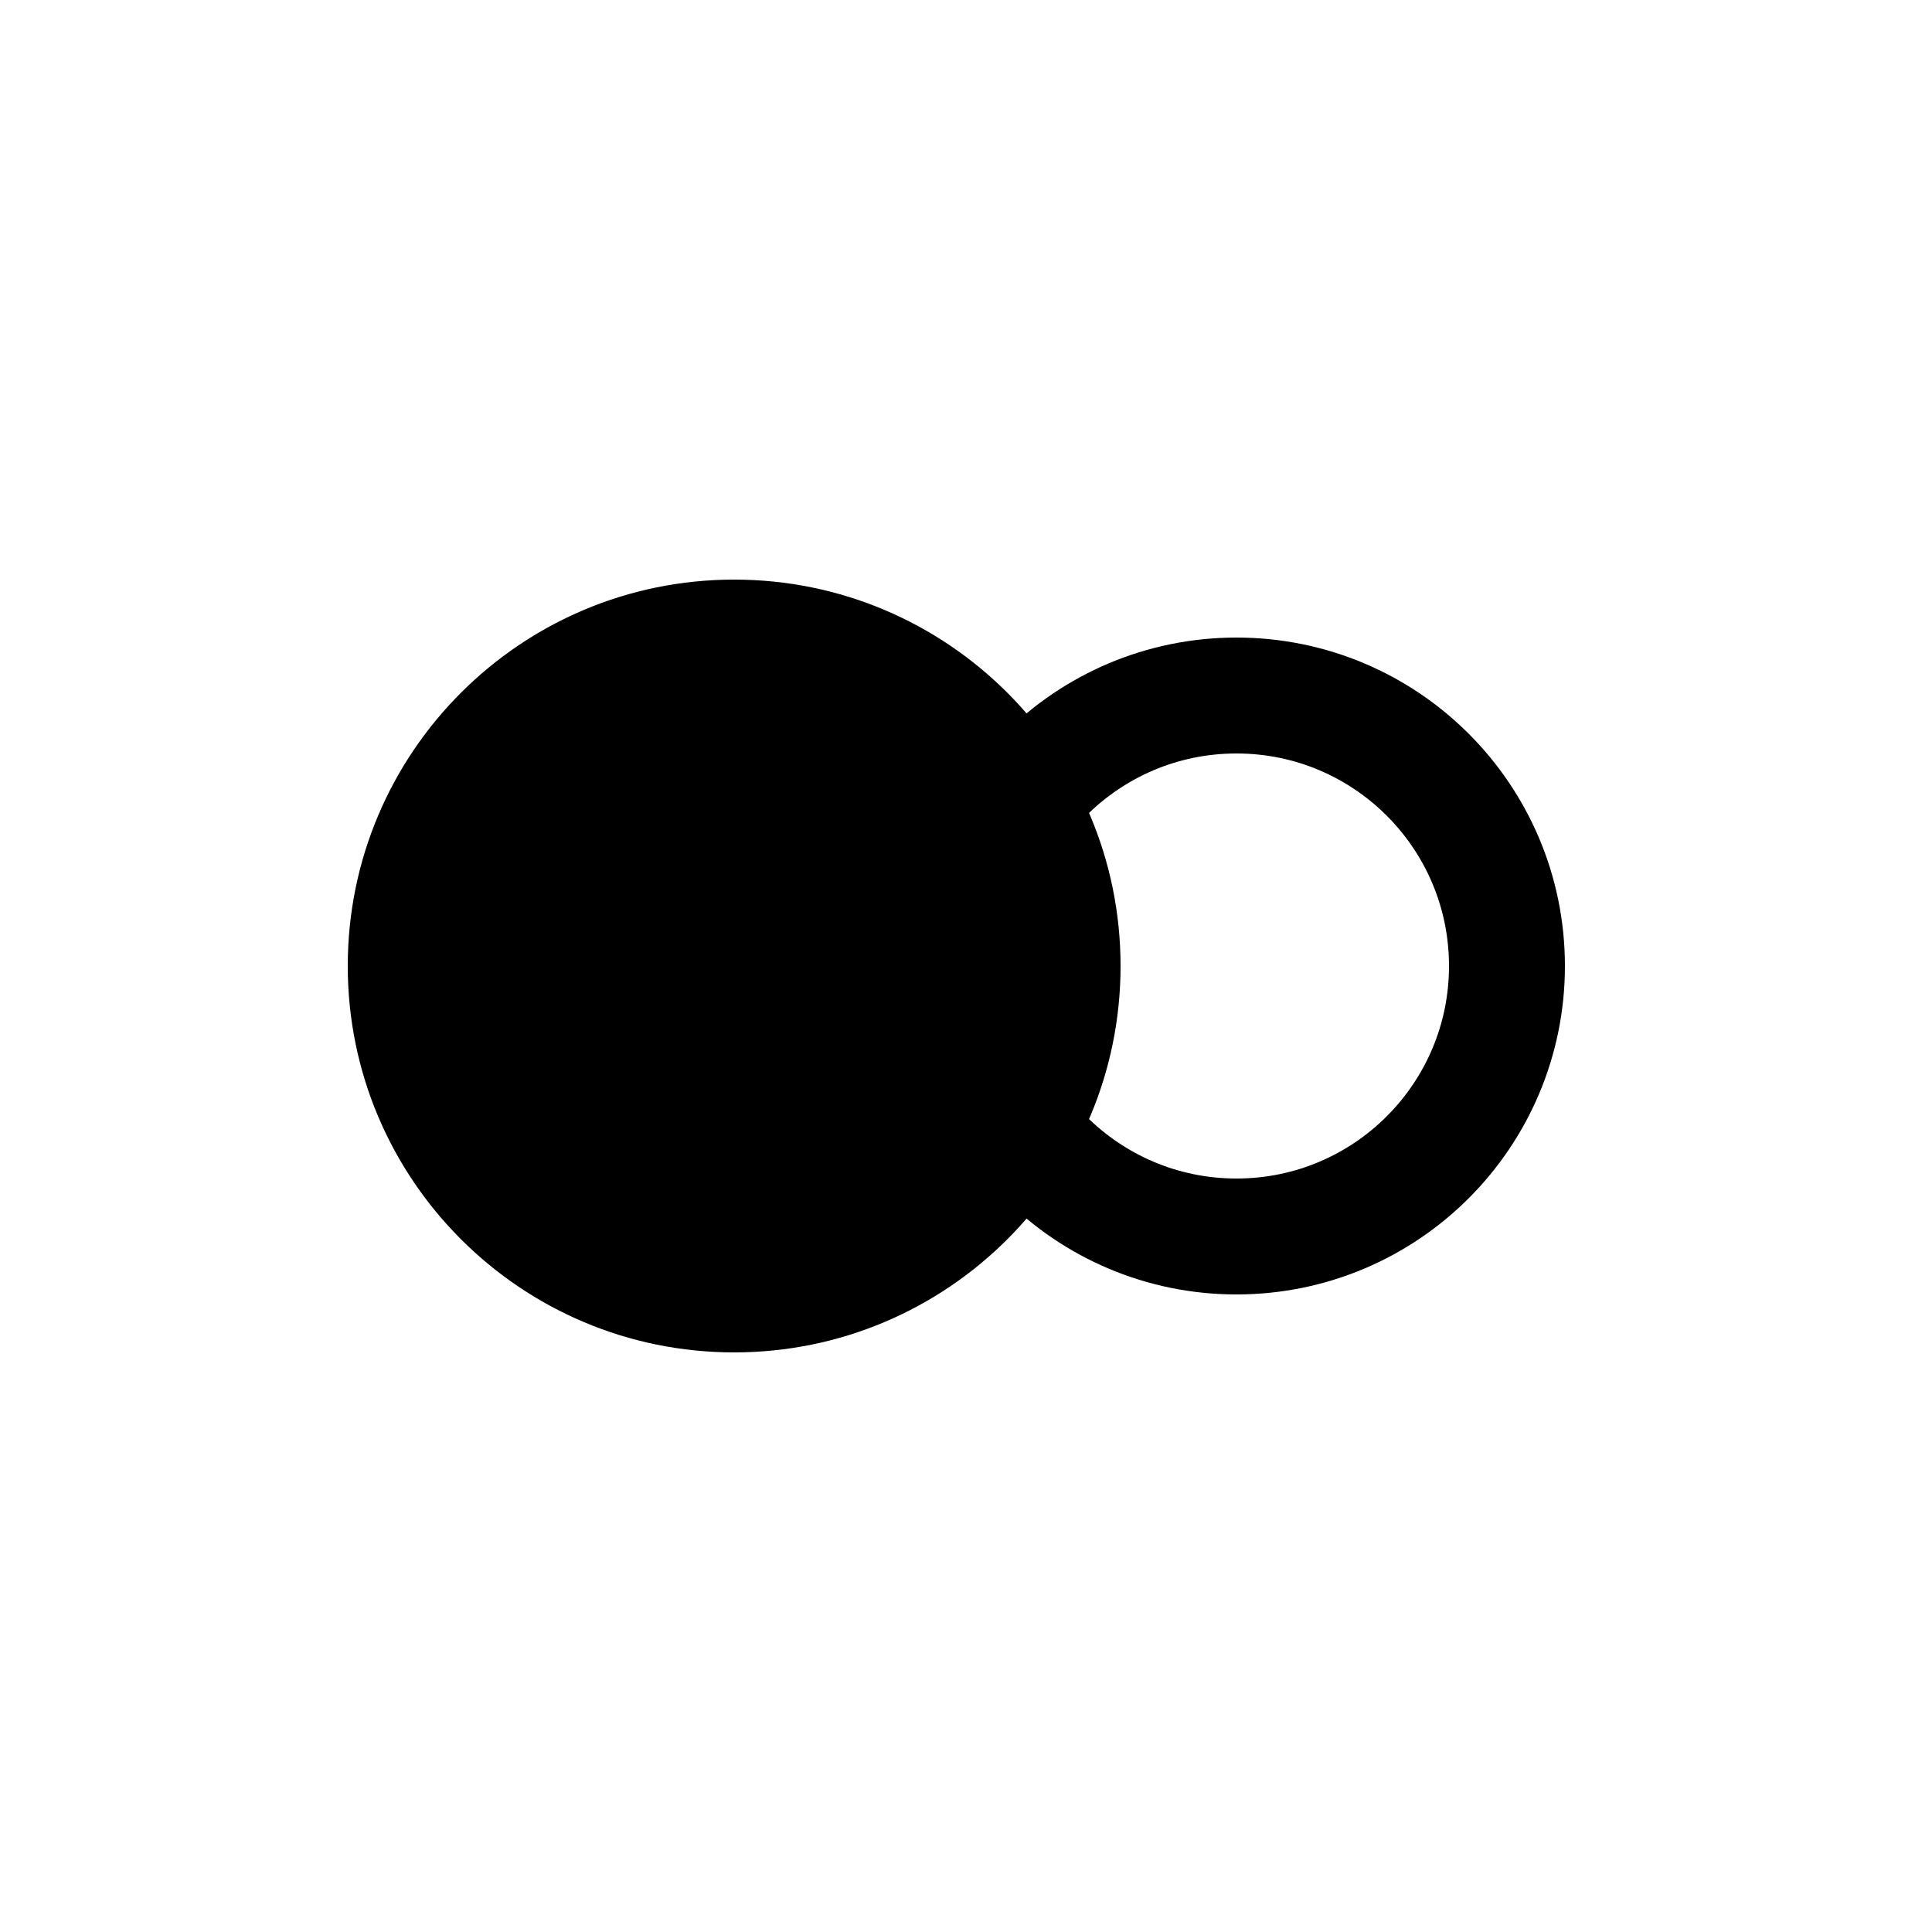
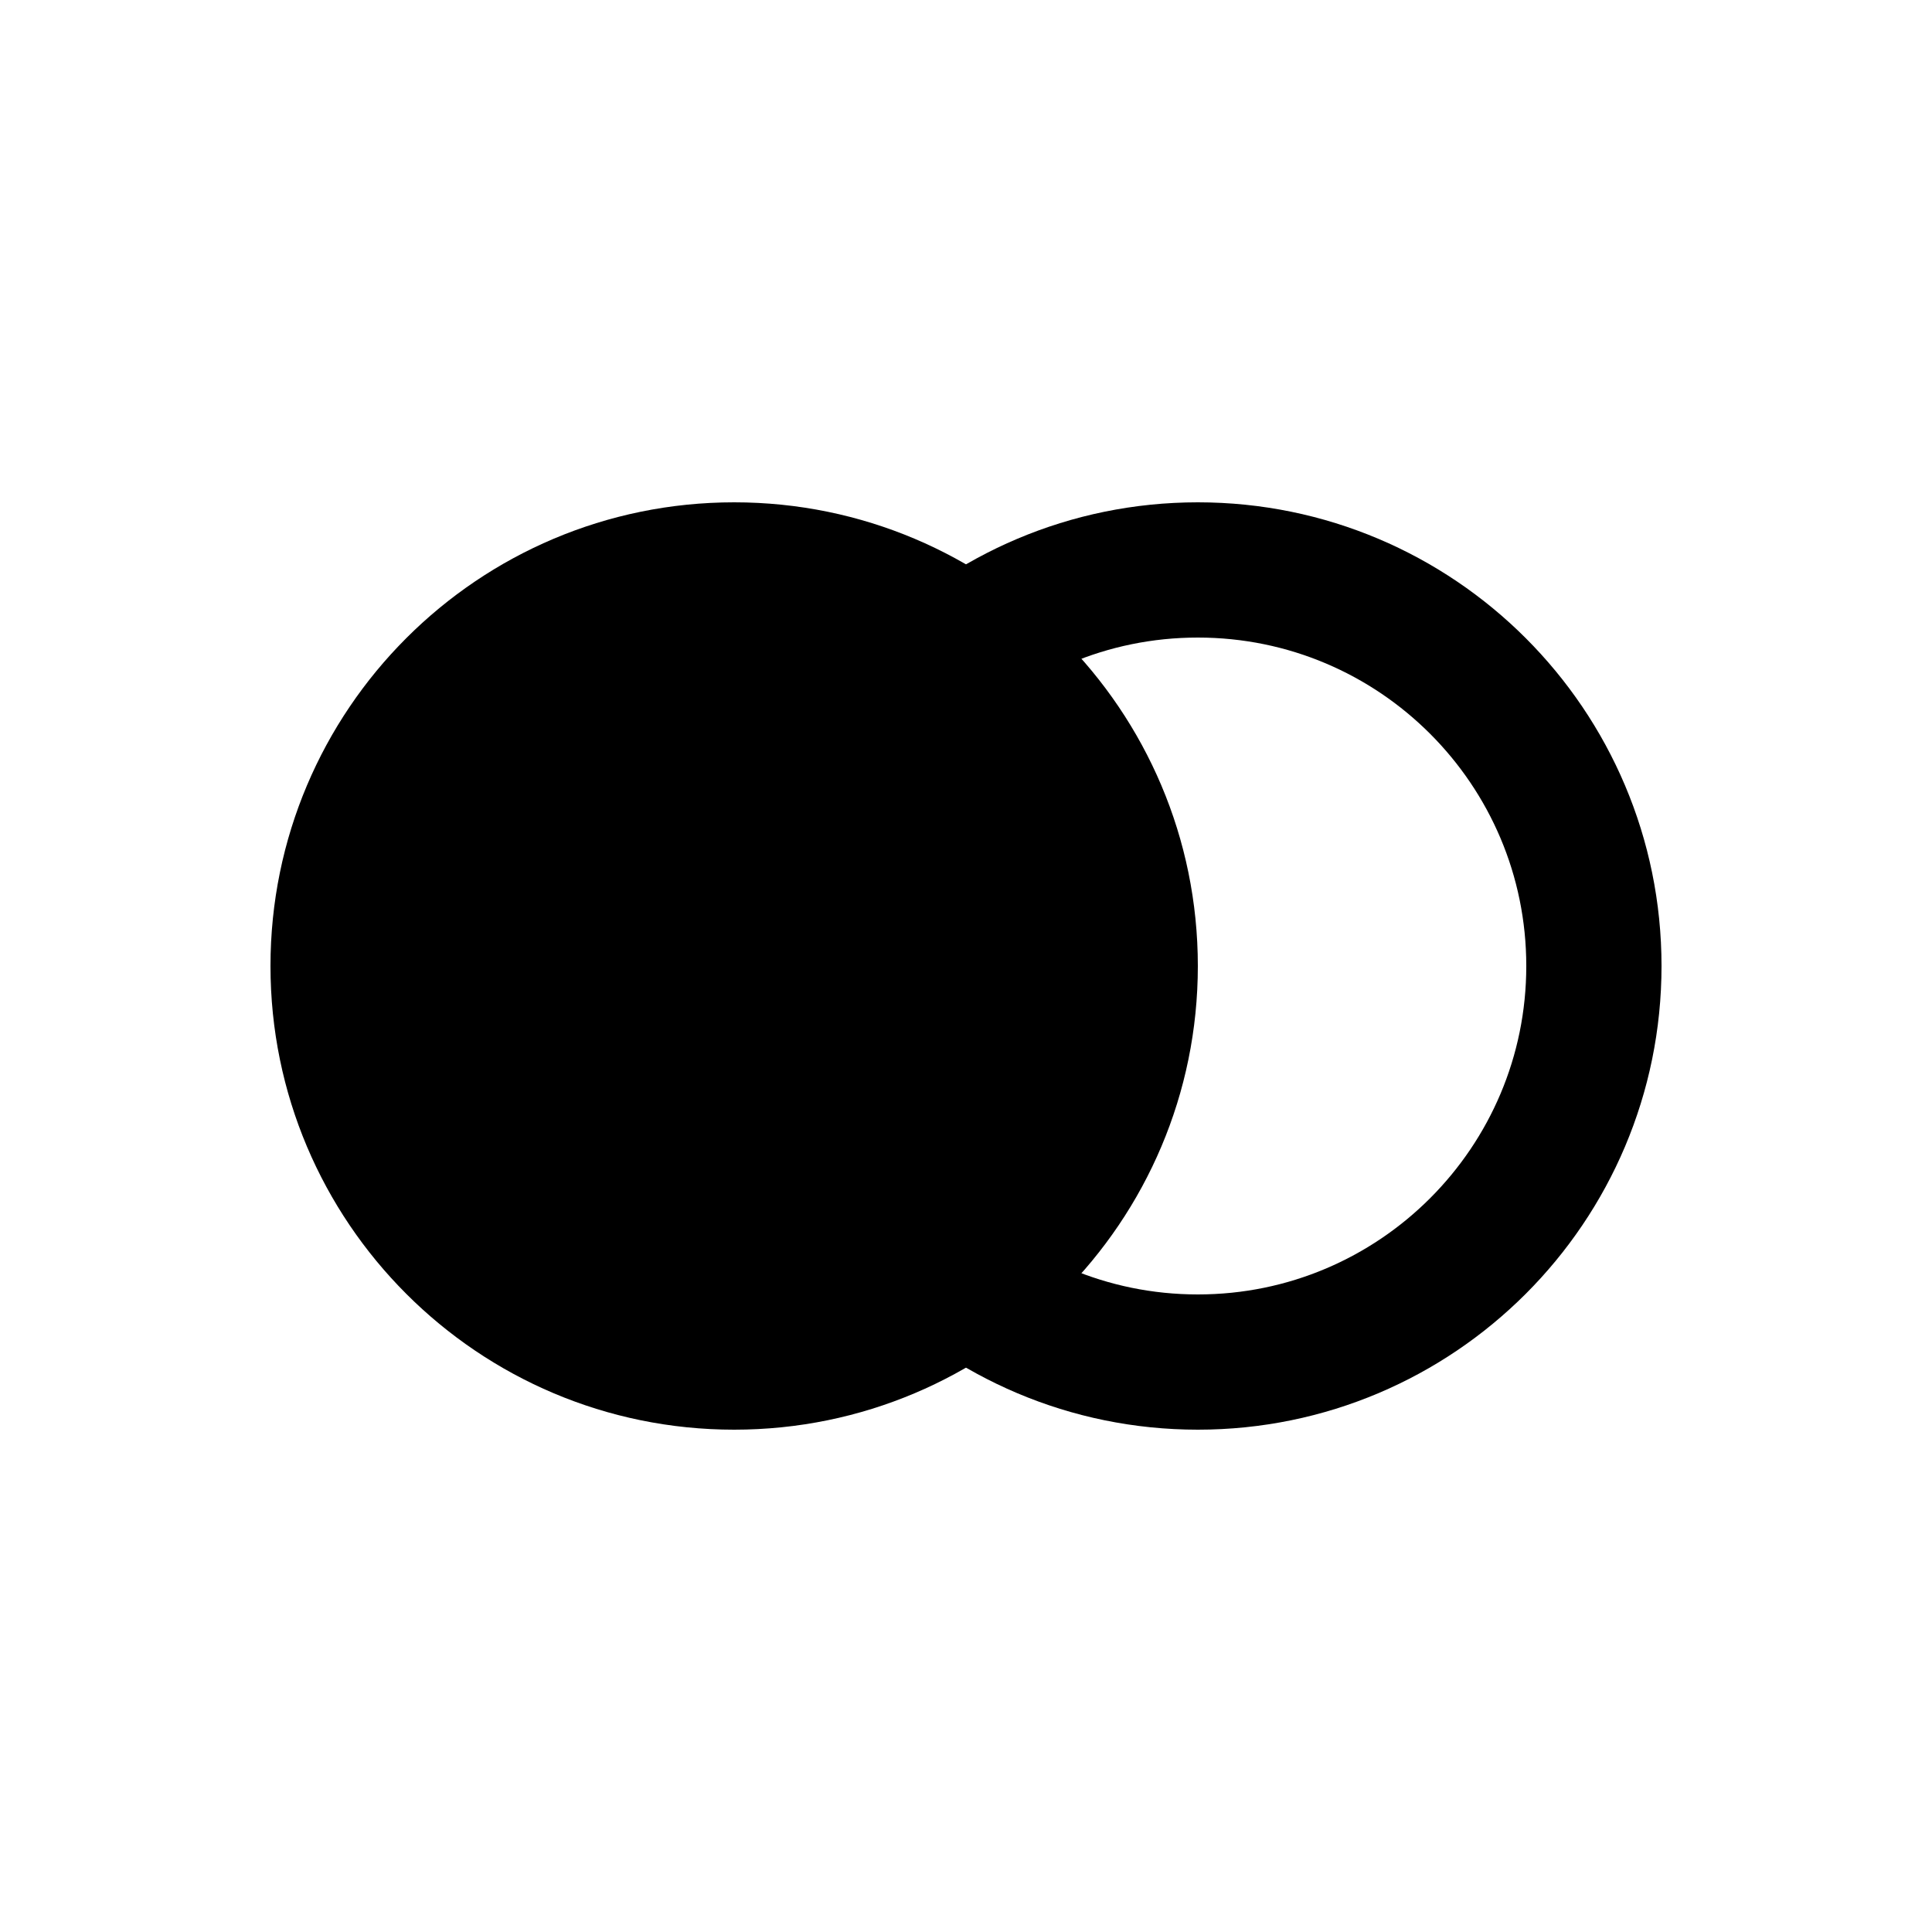
<svg xmlns="http://www.w3.org/2000/svg" viewBox="0 0 100 100" fill="none" role="img" aria-label="Bittokx">
-   <g fill="currentColor">
-     <circle cx="38" cy="50" r="20" />
-     <circle cx="64" cy="50" r="14" fill="none" stroke="currentColor" stroke-width="6" />
+   <g>
+     <circle cx="38" cy="50" r="24" fill="currentColor" />
+     <circle cx="62" cy="50" r="20.5" fill="none" stroke="currentColor" stroke-width="7" />
  </g>
</svg>
